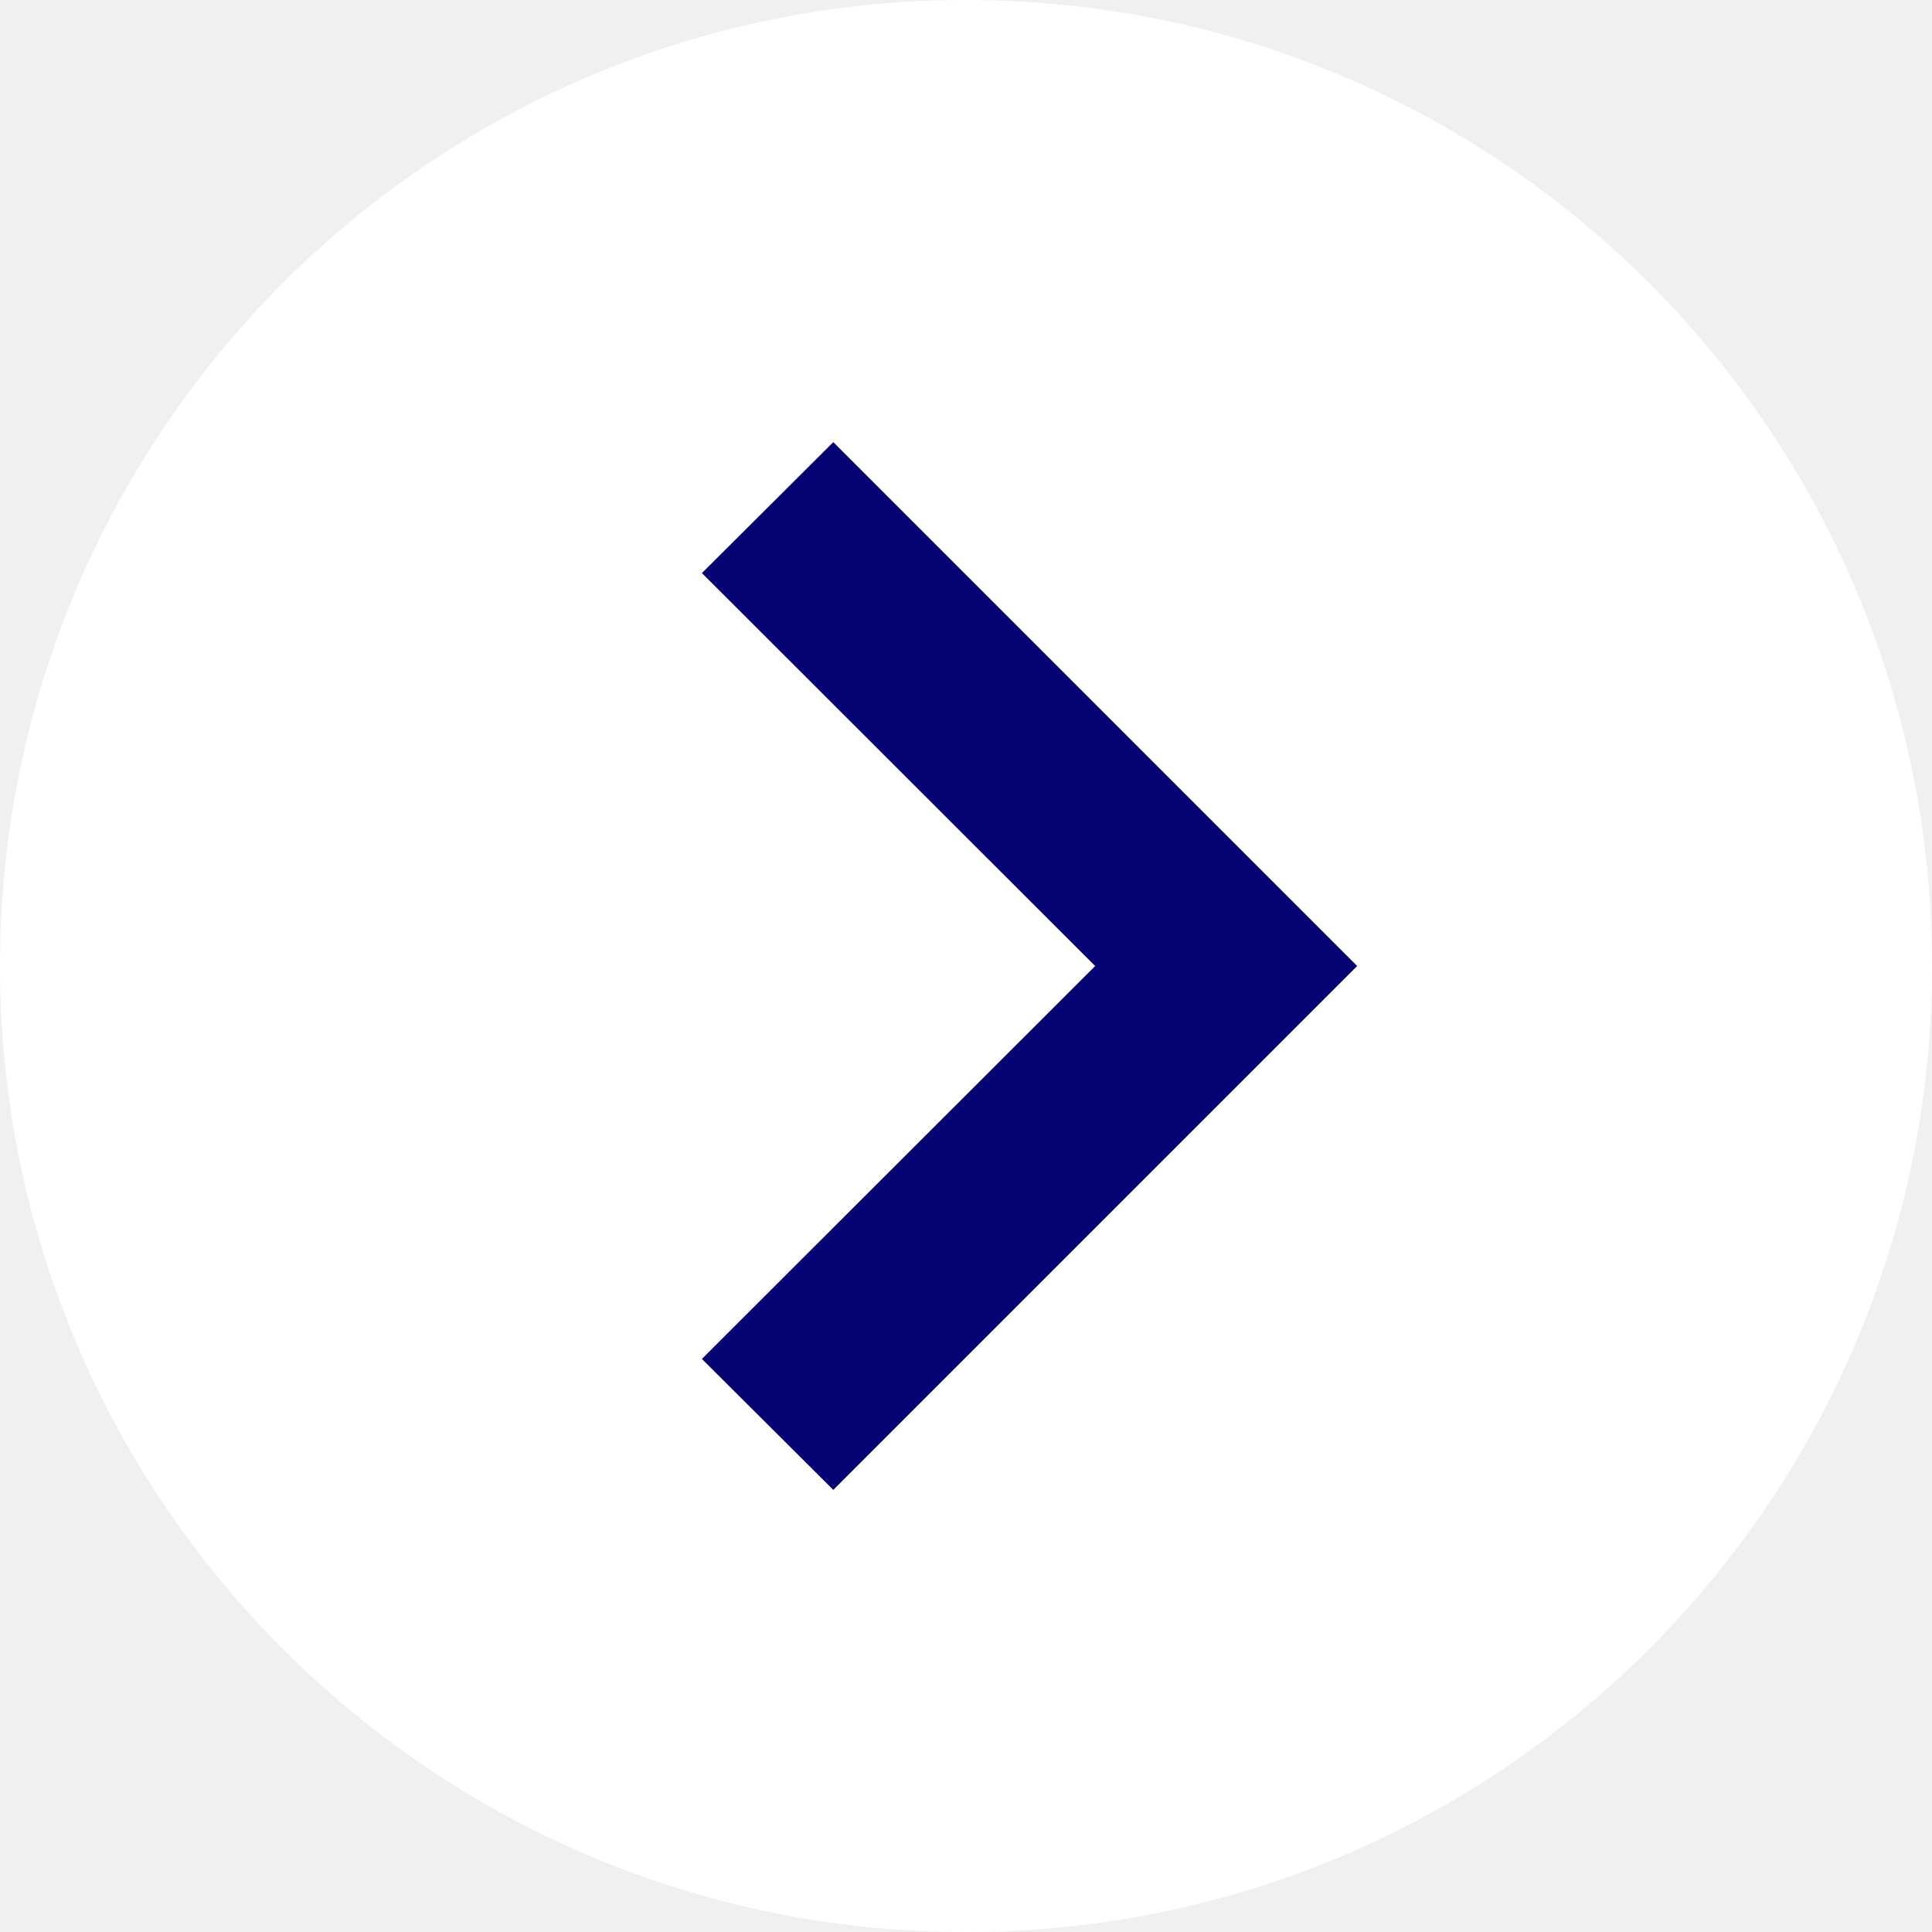
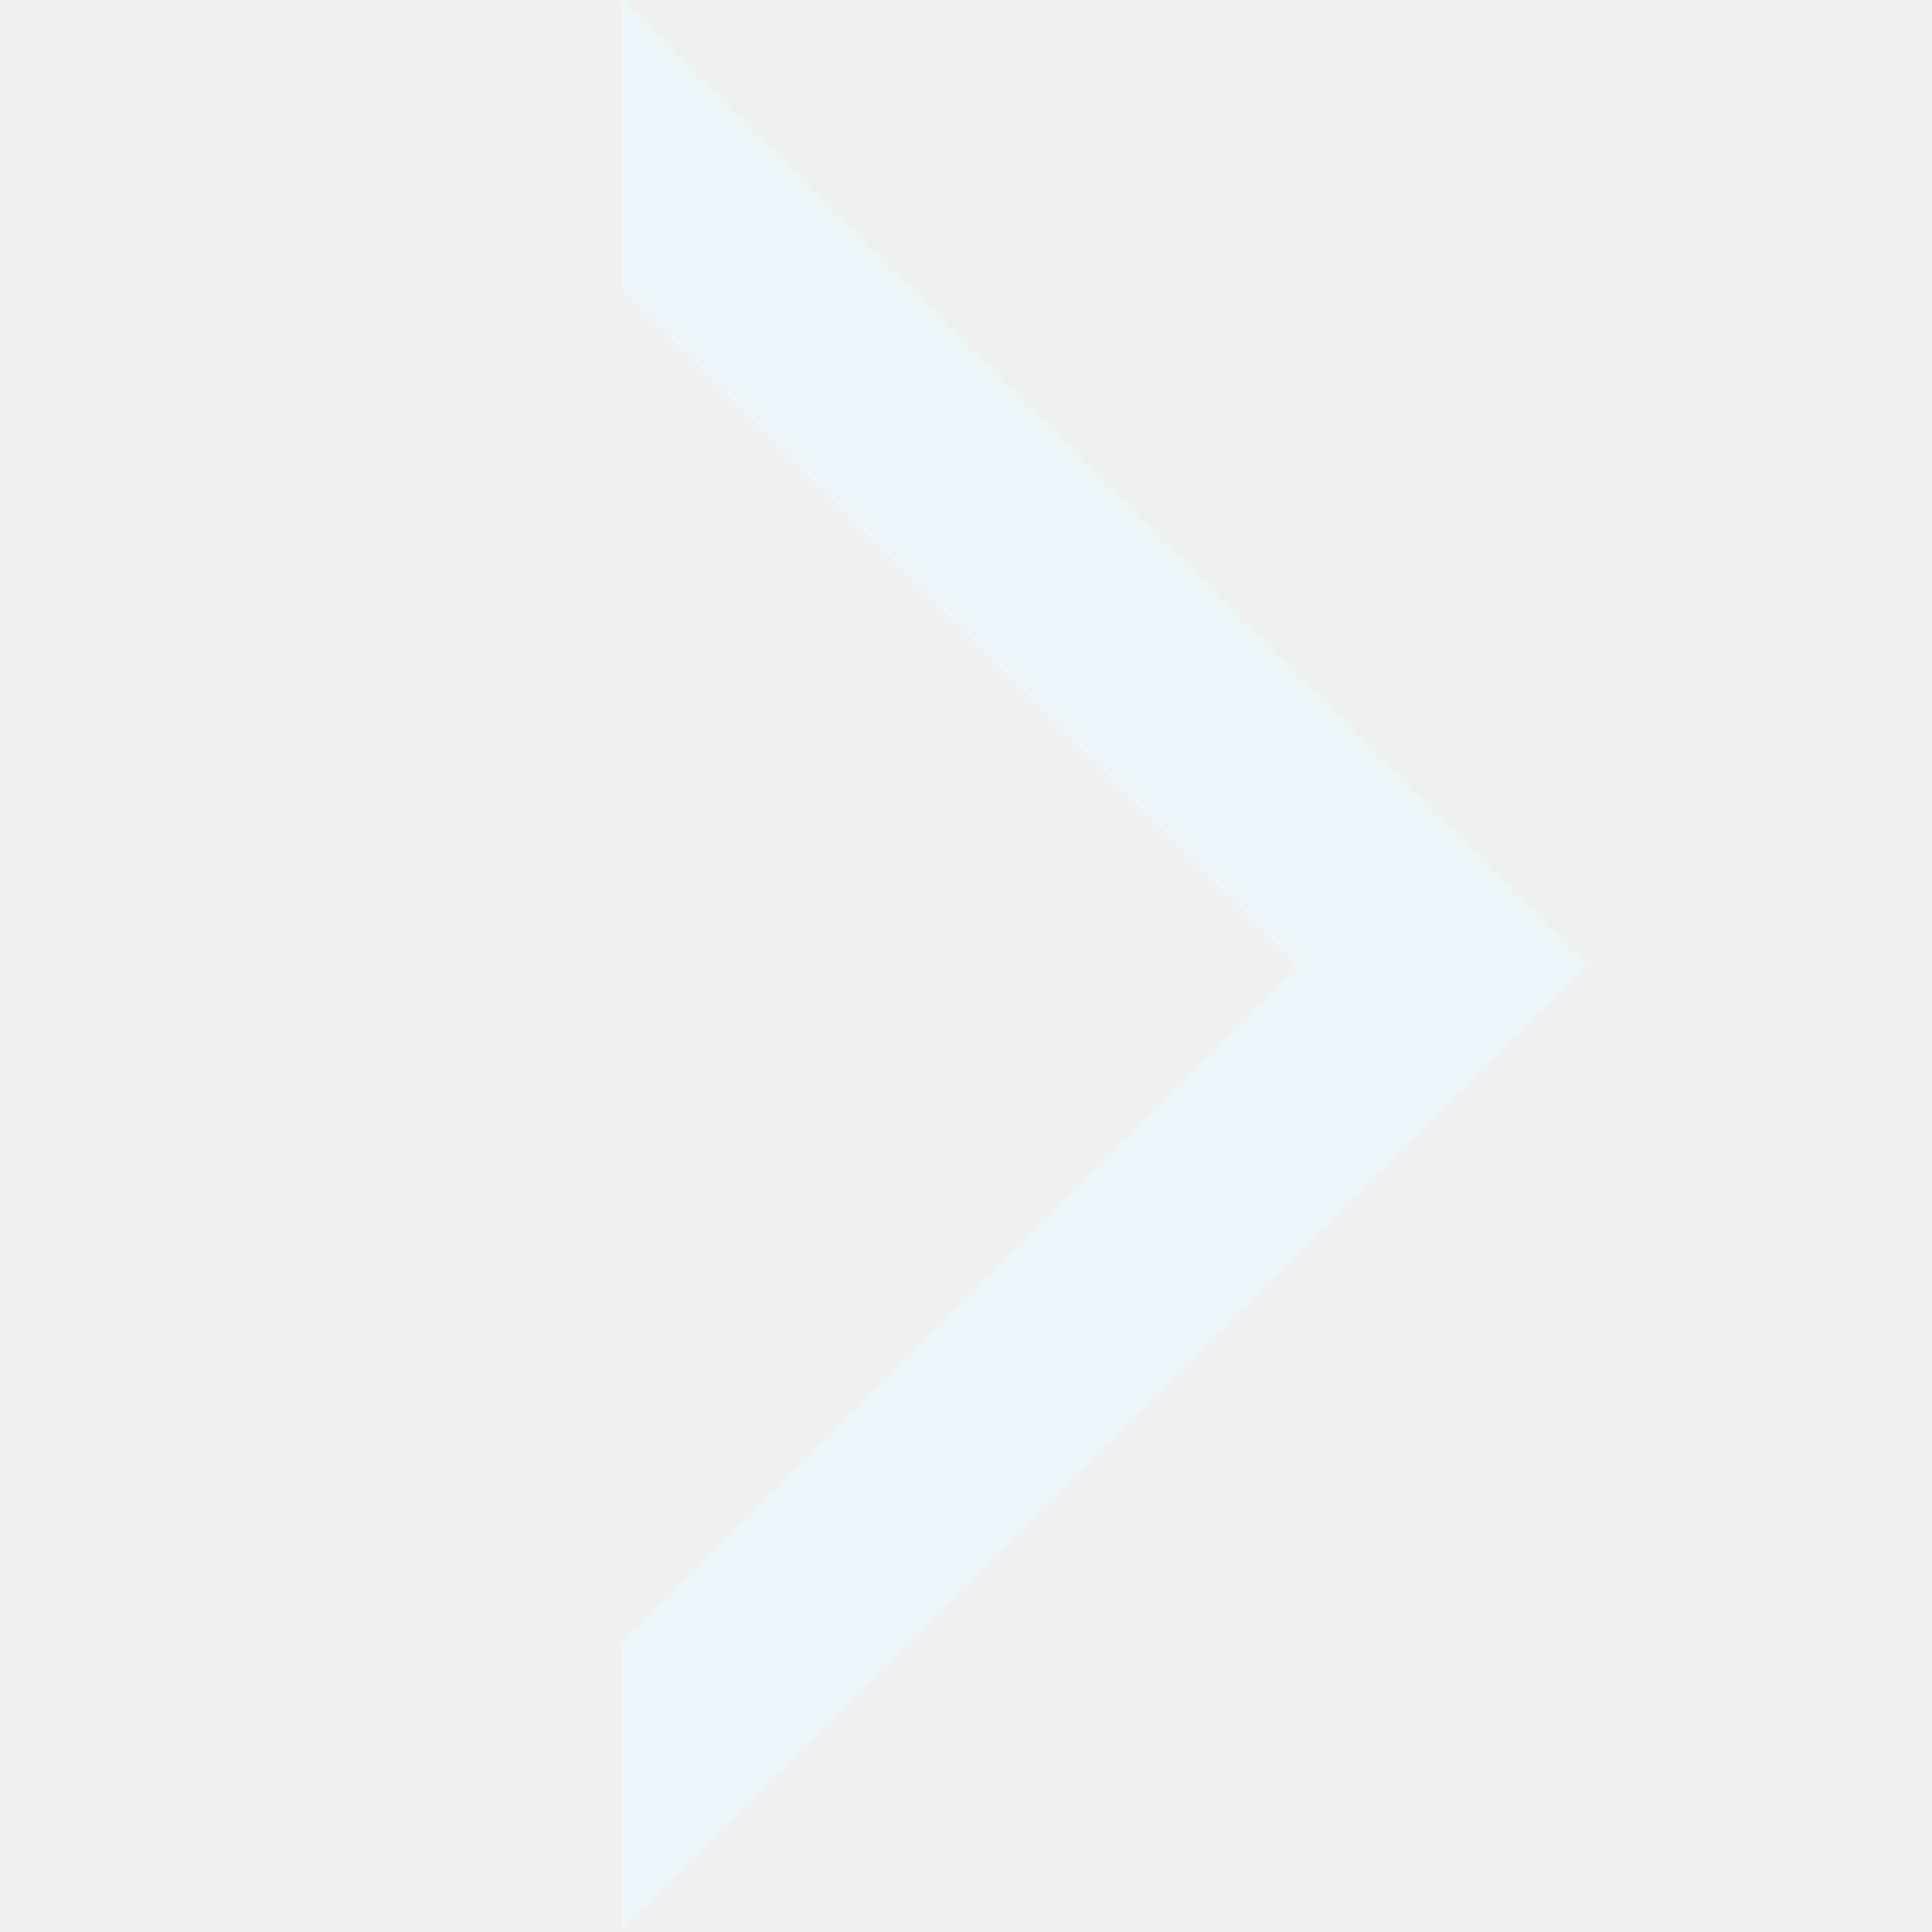
- <svg xmlns="http://www.w3.org/2000/svg" width="13" height="13" viewBox="0 0 13 13">
-   <g transform="translate(-387.645 -2712)">
-     <circle cx="6.5" cy="6.5" r="6.5" transform="translate(387.645 2712)" fill="#fff" />
-     <path d="M11.384,6l3.525,3.525L11.384,13.05l-.884-.881,2.646-2.644L10.5,6.881Z" transform="translate(381.868 2708.975)" fill="rgba(4,0,114,0.99)" fill-rule="evenodd" />
-   </g>
+ <svg xmlns="http://www.w3.org/2000/svg" version="1.1" id="レイヤー_1" x="0px" y="0px" viewBox="0 0 28 28" style="enable-background:new 0 0 28 28;" xml:space="preserve">
+   <style type="text/css">
+ 	.st0{fill:#EDF7F9;}
+ </style>
+   <path class="st0" d="M23,14L9,0v4.2l9.8,9.8L9,23.8V28L23,14z" />
</svg>
